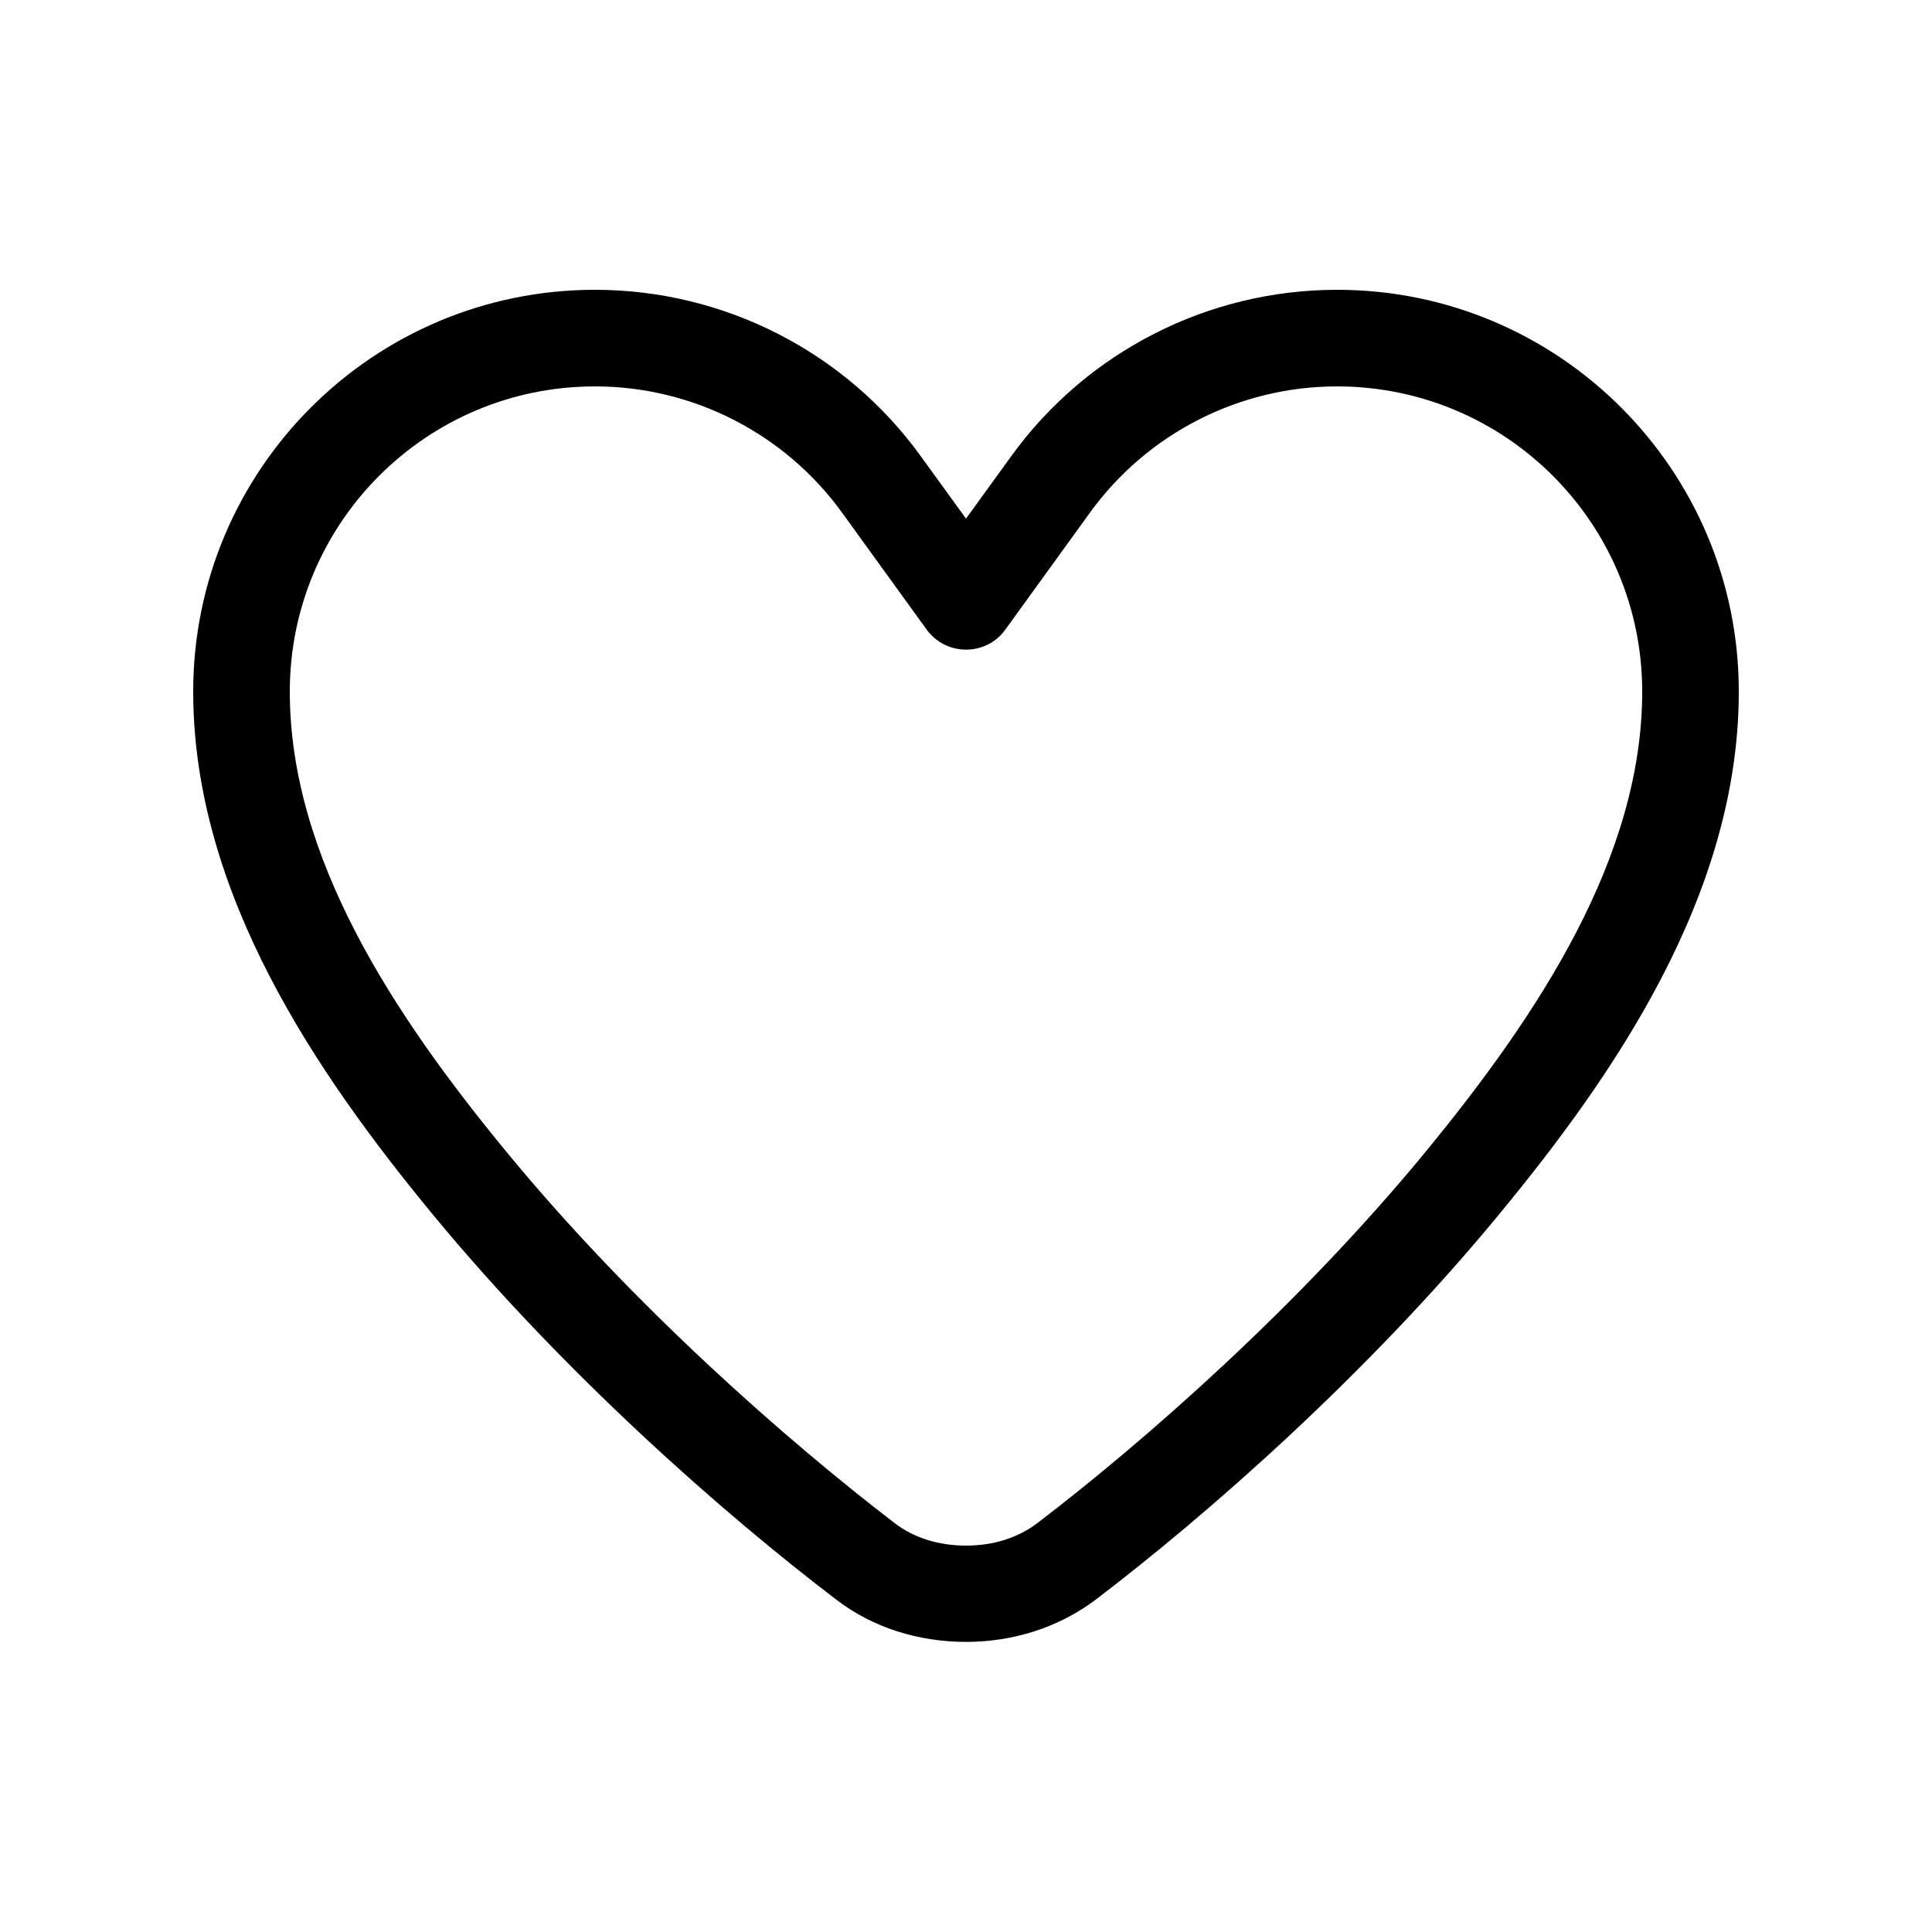
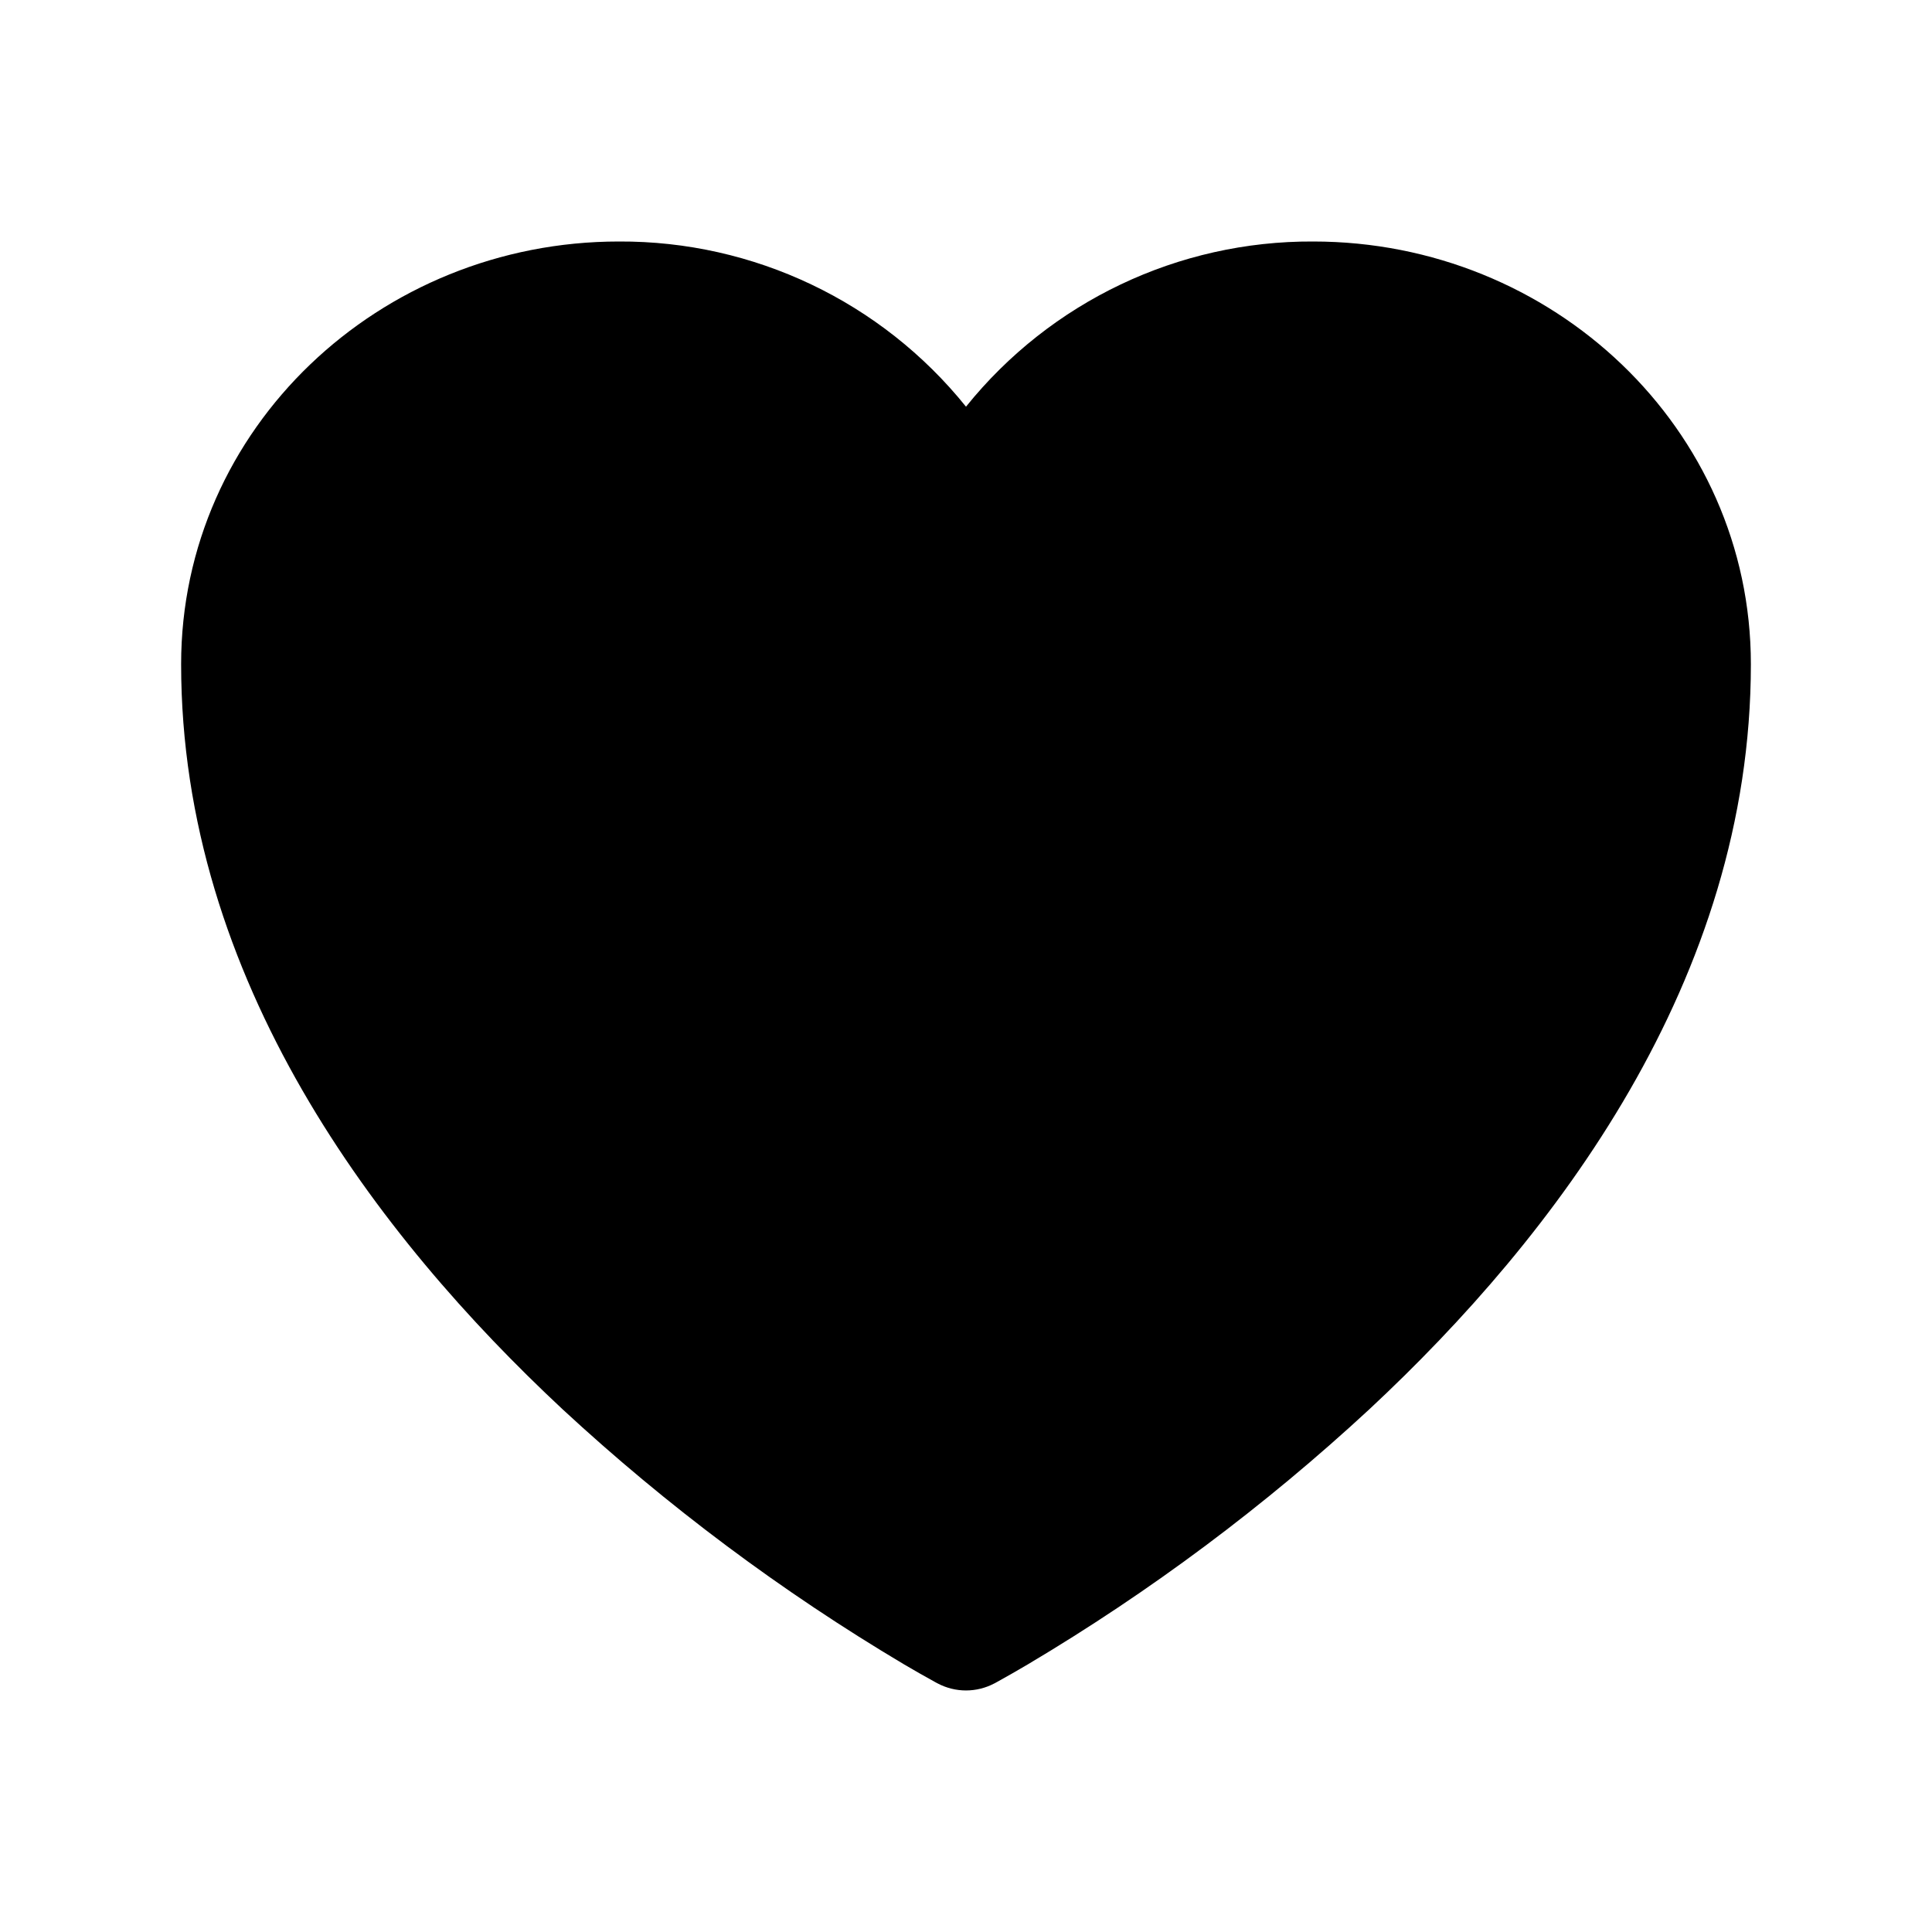
- <svg xmlns="http://www.w3.org/2000/svg" viewBox="0 0 640 640">
-   <path d="M442.9 128C410.5 128 380 143.6 361 169.9L333 208.6C330 212.8 325.2 215.2 320 215.2C314.8 215.2 310 212.7 307 208.6L279 169.9L279 169.9C260 143.6 229.5 128 197.1 128C141.2 128 96 173.3 96 229.1C96 284.1 130.4 336.2 167.8 381.6C209.9 432.8 261.2 477.6 296.3 504.5C302.5 509.3 310.7 512 320 512C329.3 512 337.4 509.3 343.7 504.5C378.8 477.7 430.1 432.8 472.2 381.6C509.5 336.2 544 284.1 544 229.1C544 173.2 498.7 128 442.9 128zM335 151.1C360 116.5 400.2 96 442.9 96C516.4 96 576 155.6 576 229.1C576 296.5 534.4 356.4 496.9 401.9C452.8 455.5 399.6 502 363.1 529.8C350.7 539.2 335.5 543.9 320 543.9C304.5 543.9 289.2 539.3 276.9 529.8C240.4 502 187.2 455.5 143.1 402C105.6 356.4 64 296.5 64 229.1C64 155.6 123.6 96 197.1 96C239.8 96 280 116.5 305 151.1L320 171.8L335 151.1z" />
+ <svg xmlns="http://www.w3.org/2000/svg" viewBox="0 0 24 24" class="toggle-icon">
+   <g class="outline" stroke-width="1.5">
+     <path stroke-linecap="round" stroke-linejoin="round" d="M21 8.25c0-2.485-2.099-4.5-4.688-4.5-1.935 0-3.597 1.126-4.312 2.733-.715-1.607-2.377-2.733-4.313-2.733C5.1 3.75 3 5.765 3 8.25c0 7.22 9 12 9 12s9-4.78 9-12Z" />
+   </g>
+   <g class="solid">
+     <path d="m11.645 20.91-.007-.003-.022-.012a15.247 15.247 0 0 1-.383-.218 25.18 25.18 0 0 1-4.244-3.17C4.688 15.36 2.25 12.174 2.25 8.25 2.25 5.322 4.714 3 7.688 3A5.5 5.5 0 0 1 12 5.052 5.5 5.5 0 0 1 16.313 3c2.973 0 5.437 2.322 5.437 5.25 0 3.925-2.438 7.111-4.739 9.256a25.175 25.175 0 0 1-4.244 3.17 15.247 15.247 0 0 1-.383.219l-.022.012-.007.004-.003.001a.752.752 0 0 1-.704 0l-.003-.001Z" />
+   </g>
</svg>
